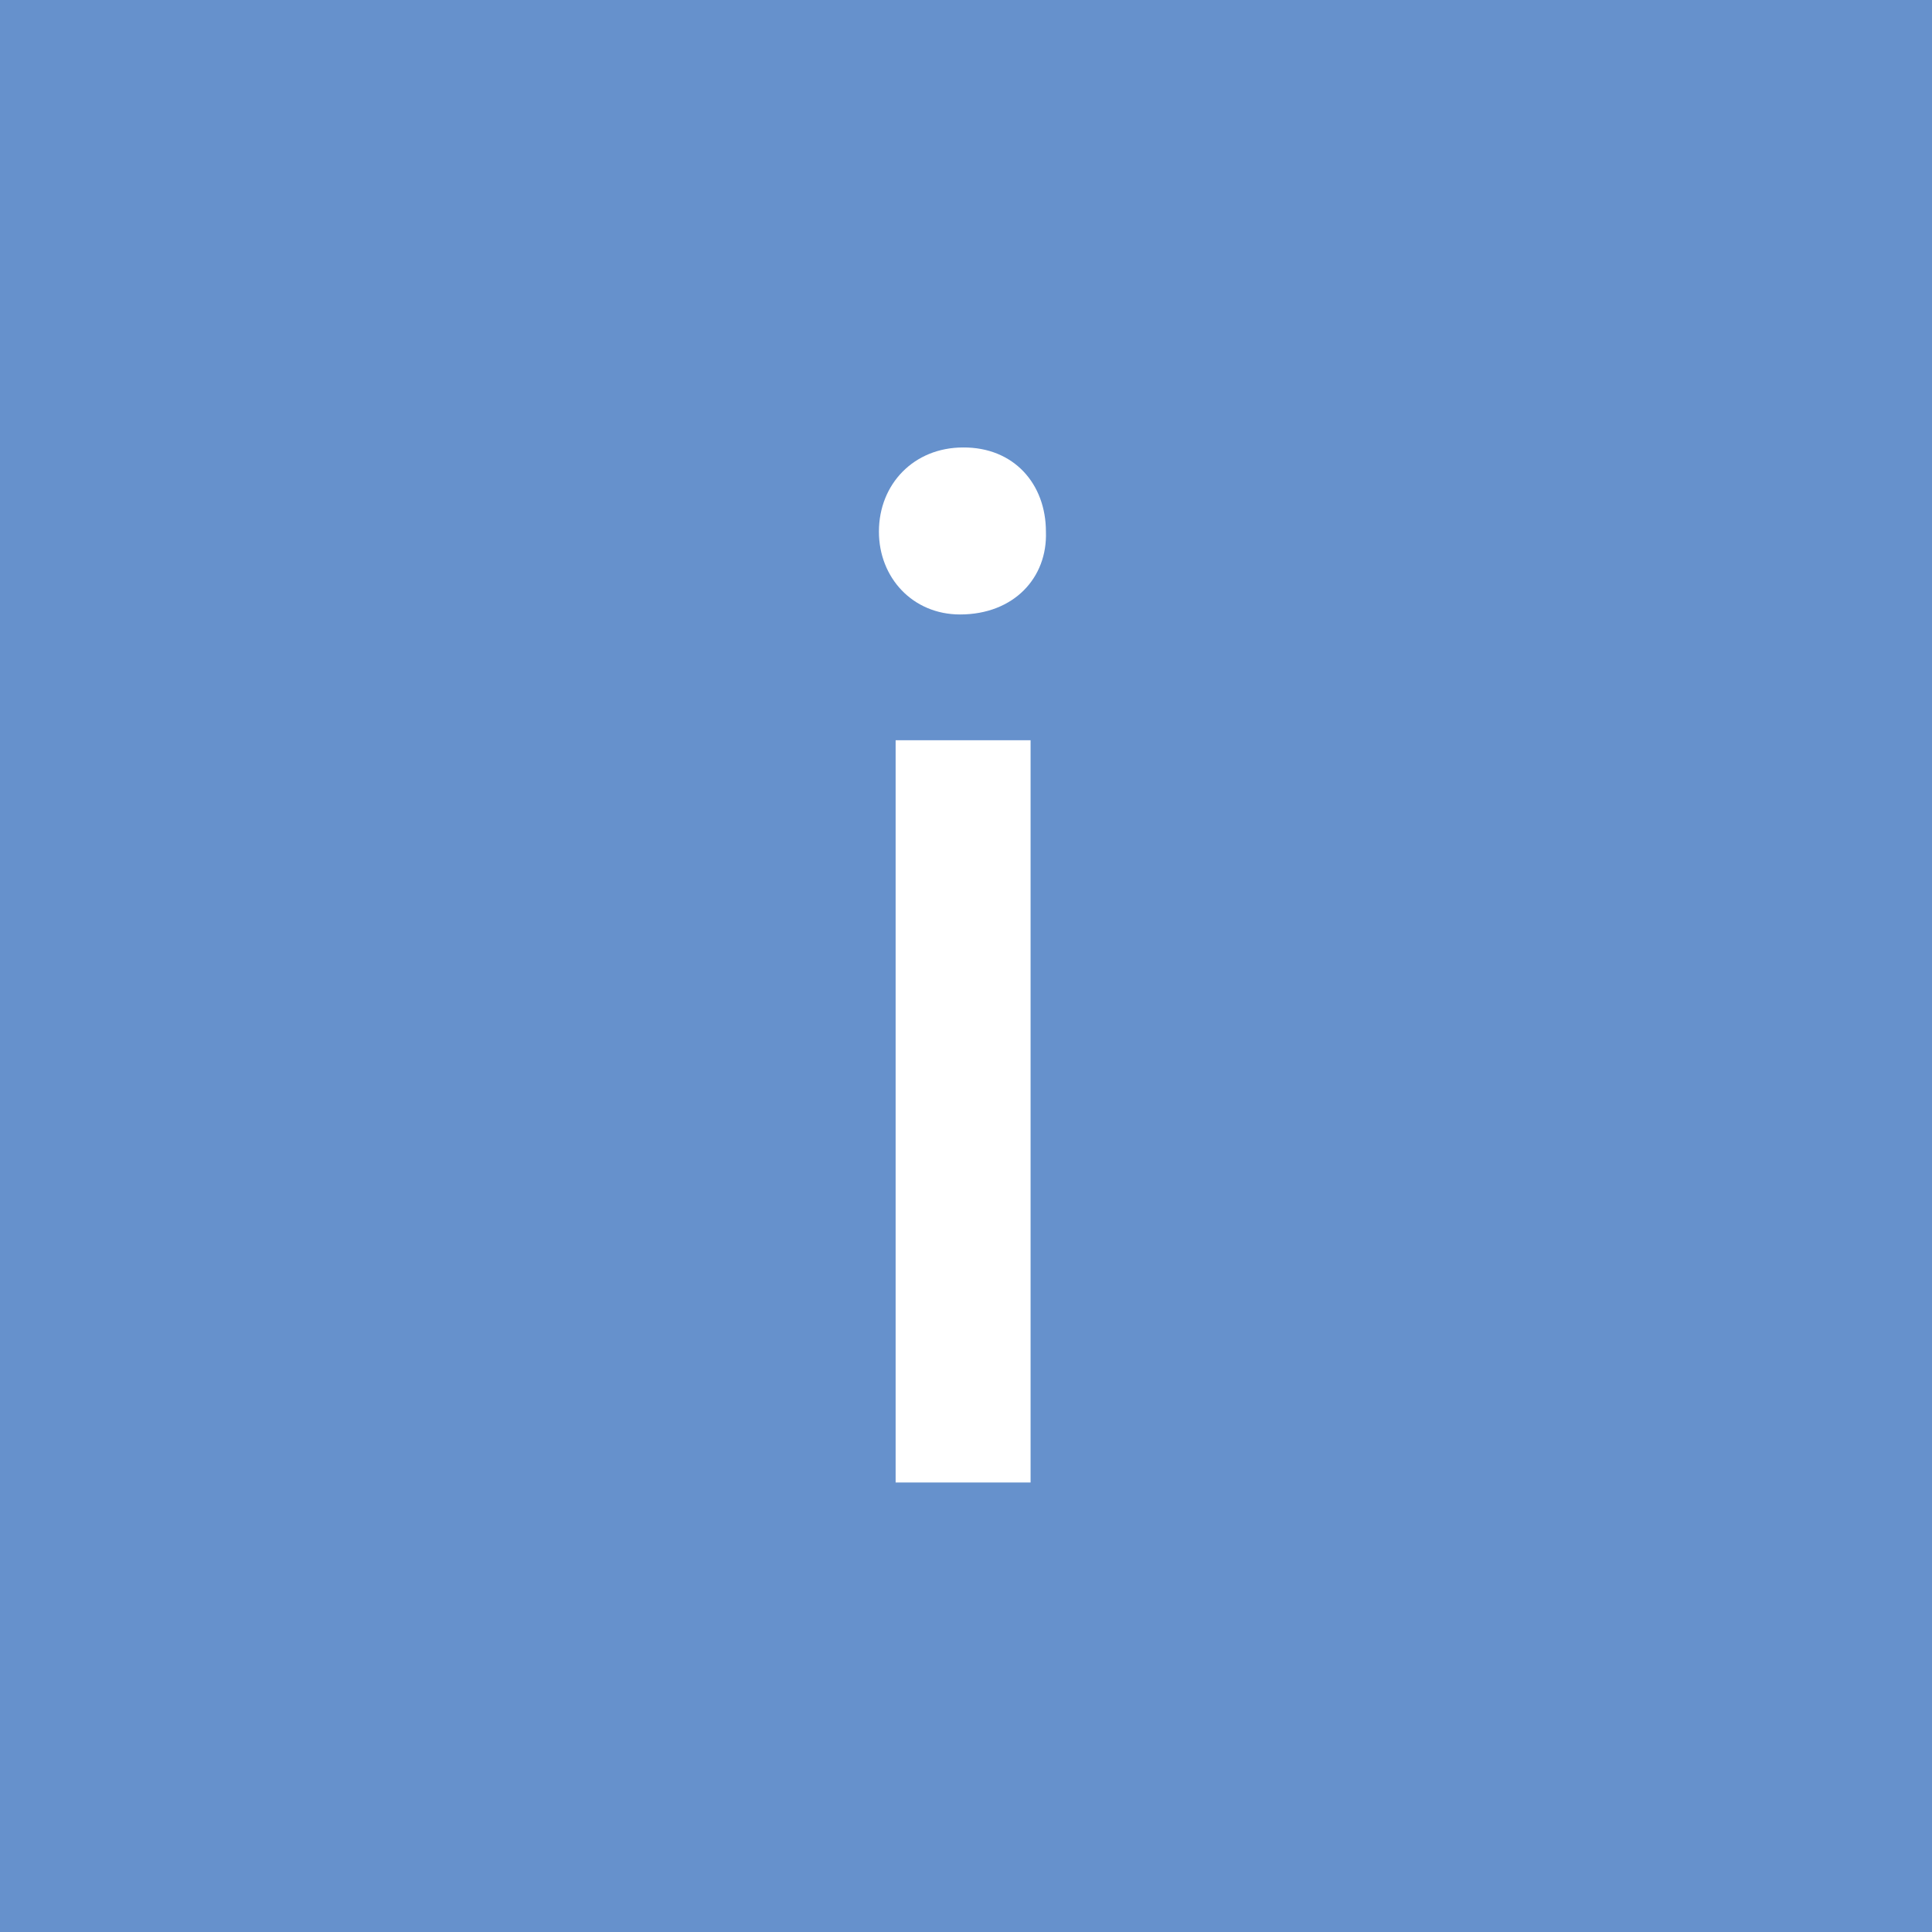
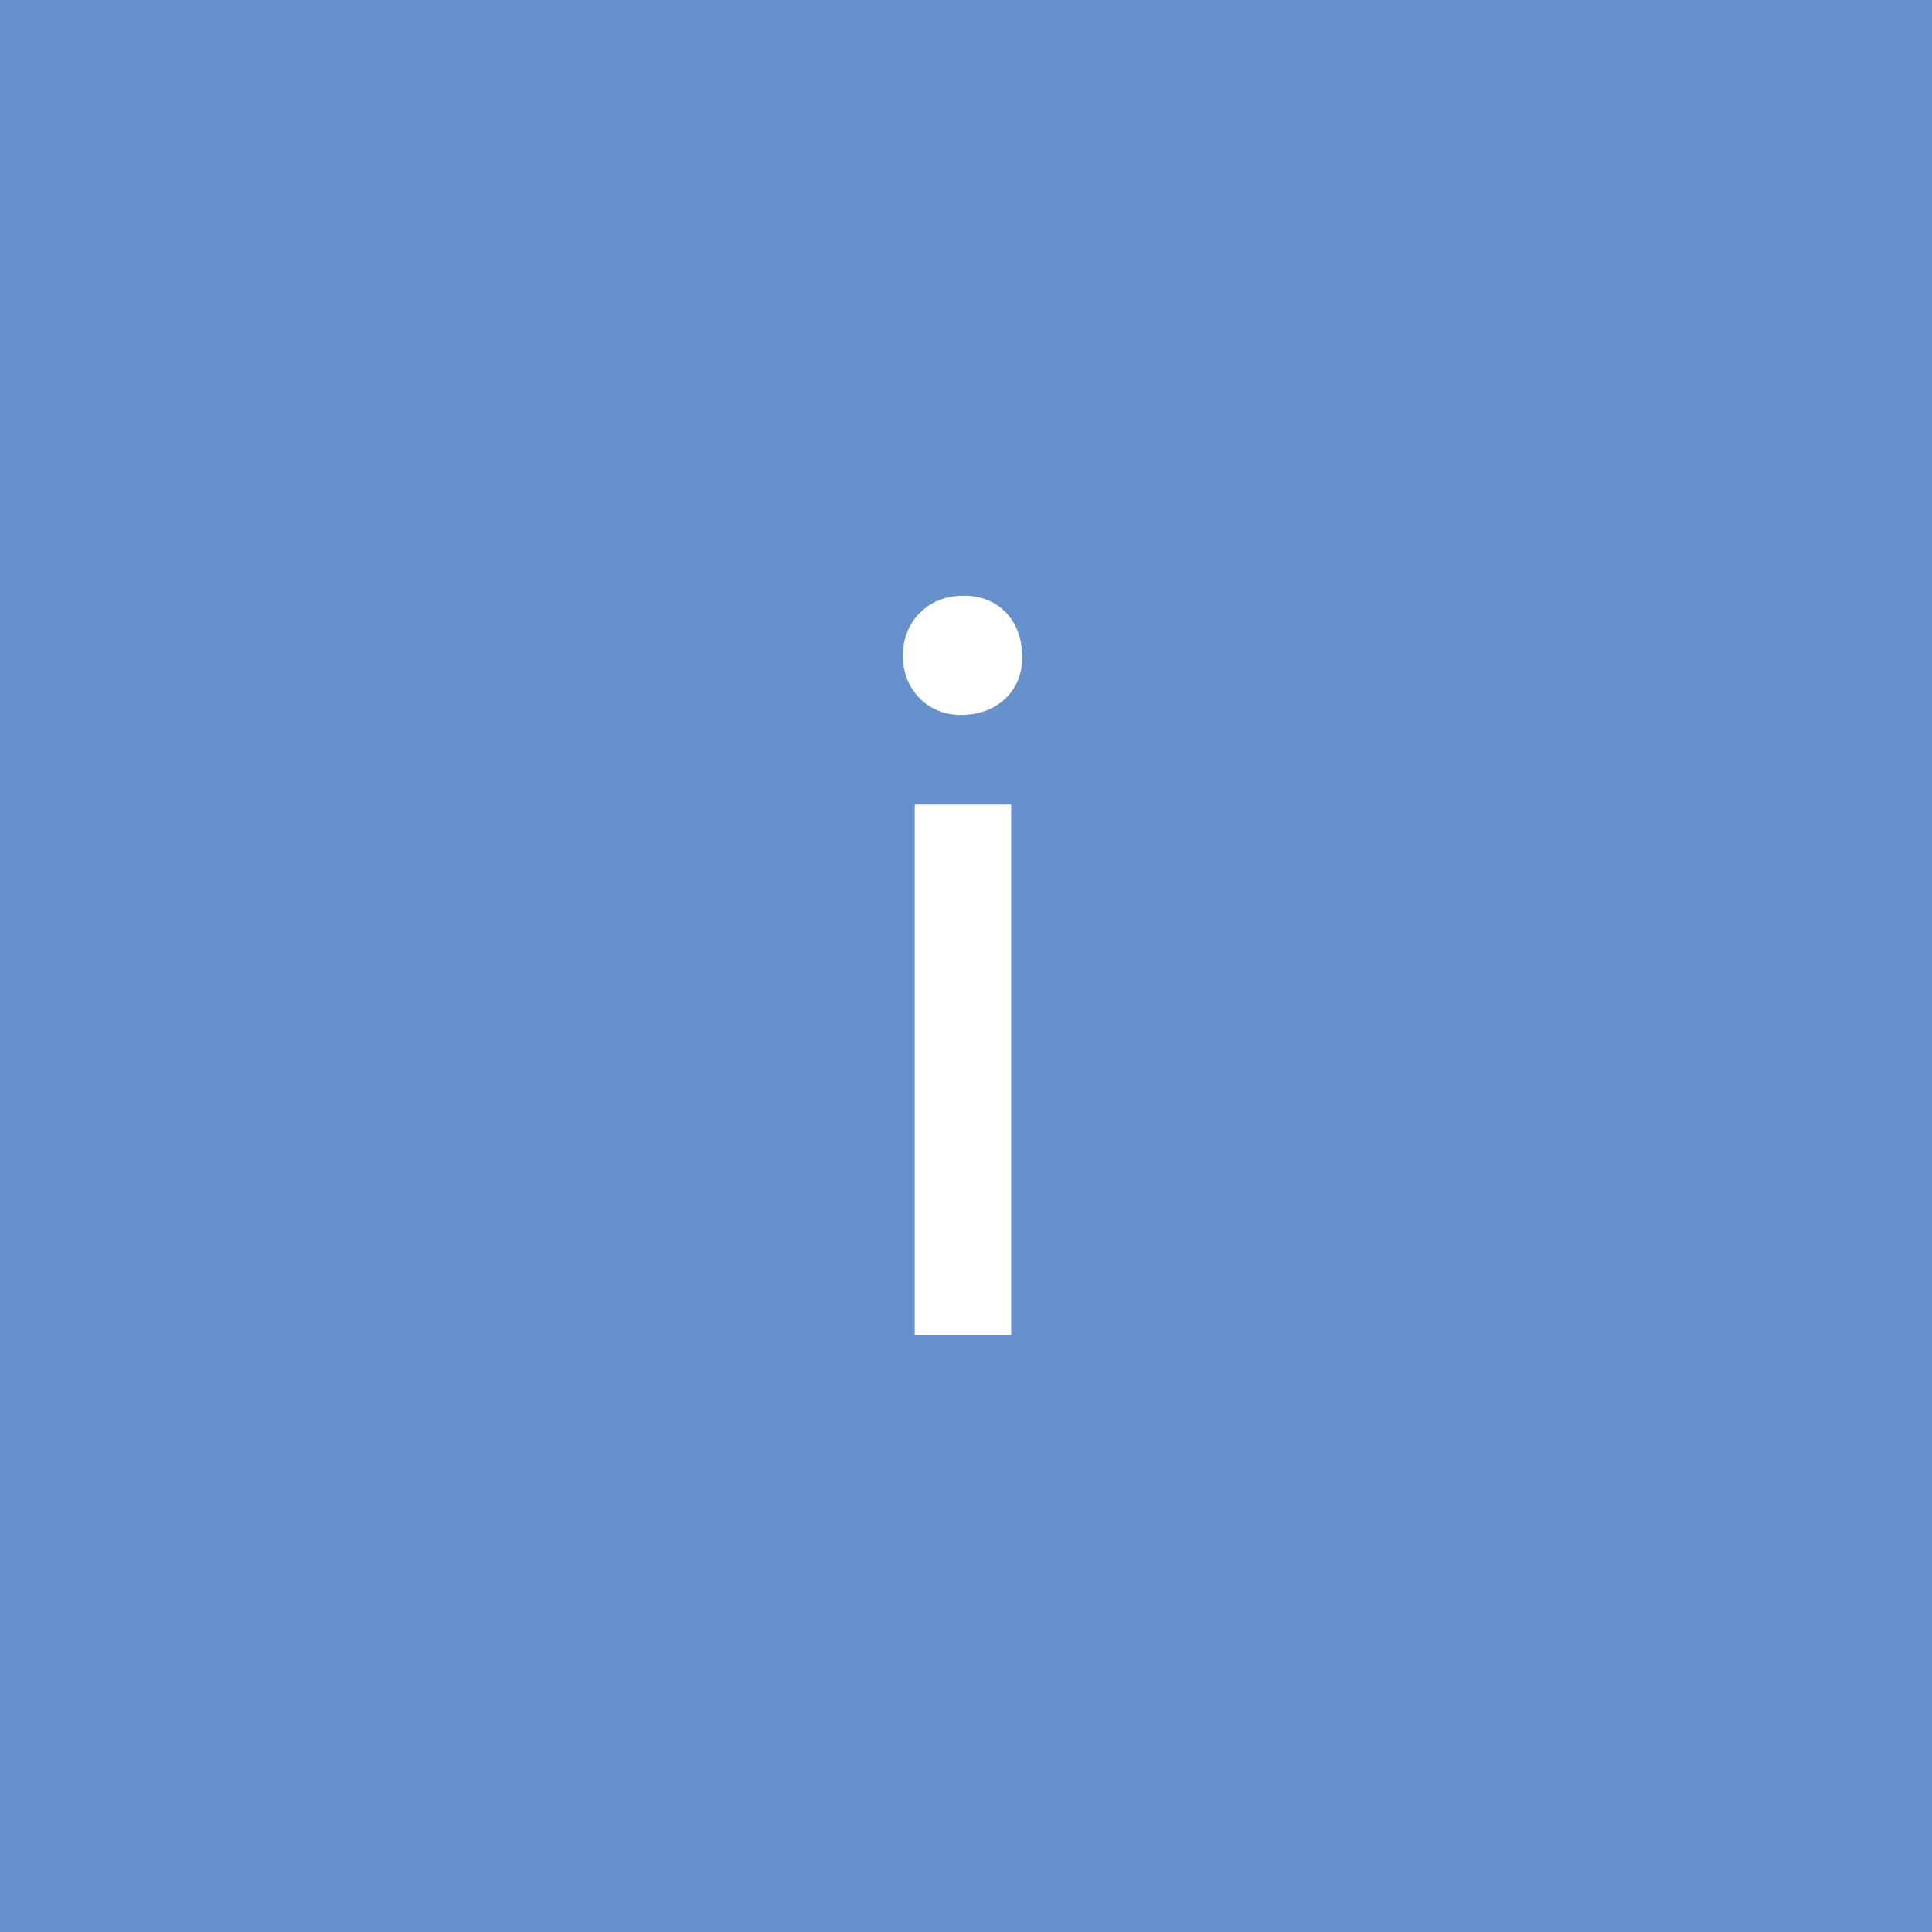
<svg xmlns="http://www.w3.org/2000/svg" version="1.1" id="Layer_1" x="0px" y="0px" viewBox="-28 -57.4 566.9 566.9" style="enable-background:new -28 -57.4 566.9 566.9;" xml:space="preserve">
  <style type="text/css">
	.st0{fill:#6691CC;}
	.st1{enable-background:new    ;}
	.st2{fill:#FFFFFF;}
</style>
  <rect id="XMLID_1_" x="-28" y="-57.4" class="st0" width="566.9" height="566.9" />
  <g class="st1">
-     <path class="st2" d="M278.9,98.6c0.5,13.5-9.4,24.3-25.2,24.3c-13.9,0-23.8-10.8-23.8-24.3c0-14,10.3-24.7,24.7-24.7   C269.5,73.8,278.9,84.6,278.9,98.6z M234.8,377.6V159.8h39.6v217.8H234.8z" />
+     <path class="st2" d="M271.9,135c0.4,9.6-6.7,17.4-18,17.4c-9.9,0-17-7.7-17-17.4c0-10,7.4-17.6,17.6-17.6   C265.2,117.2,271.9,125,271.9,135z M240.4,334.3V178.7h28.3v155.6H240.4z" />
  </g>
</svg>
